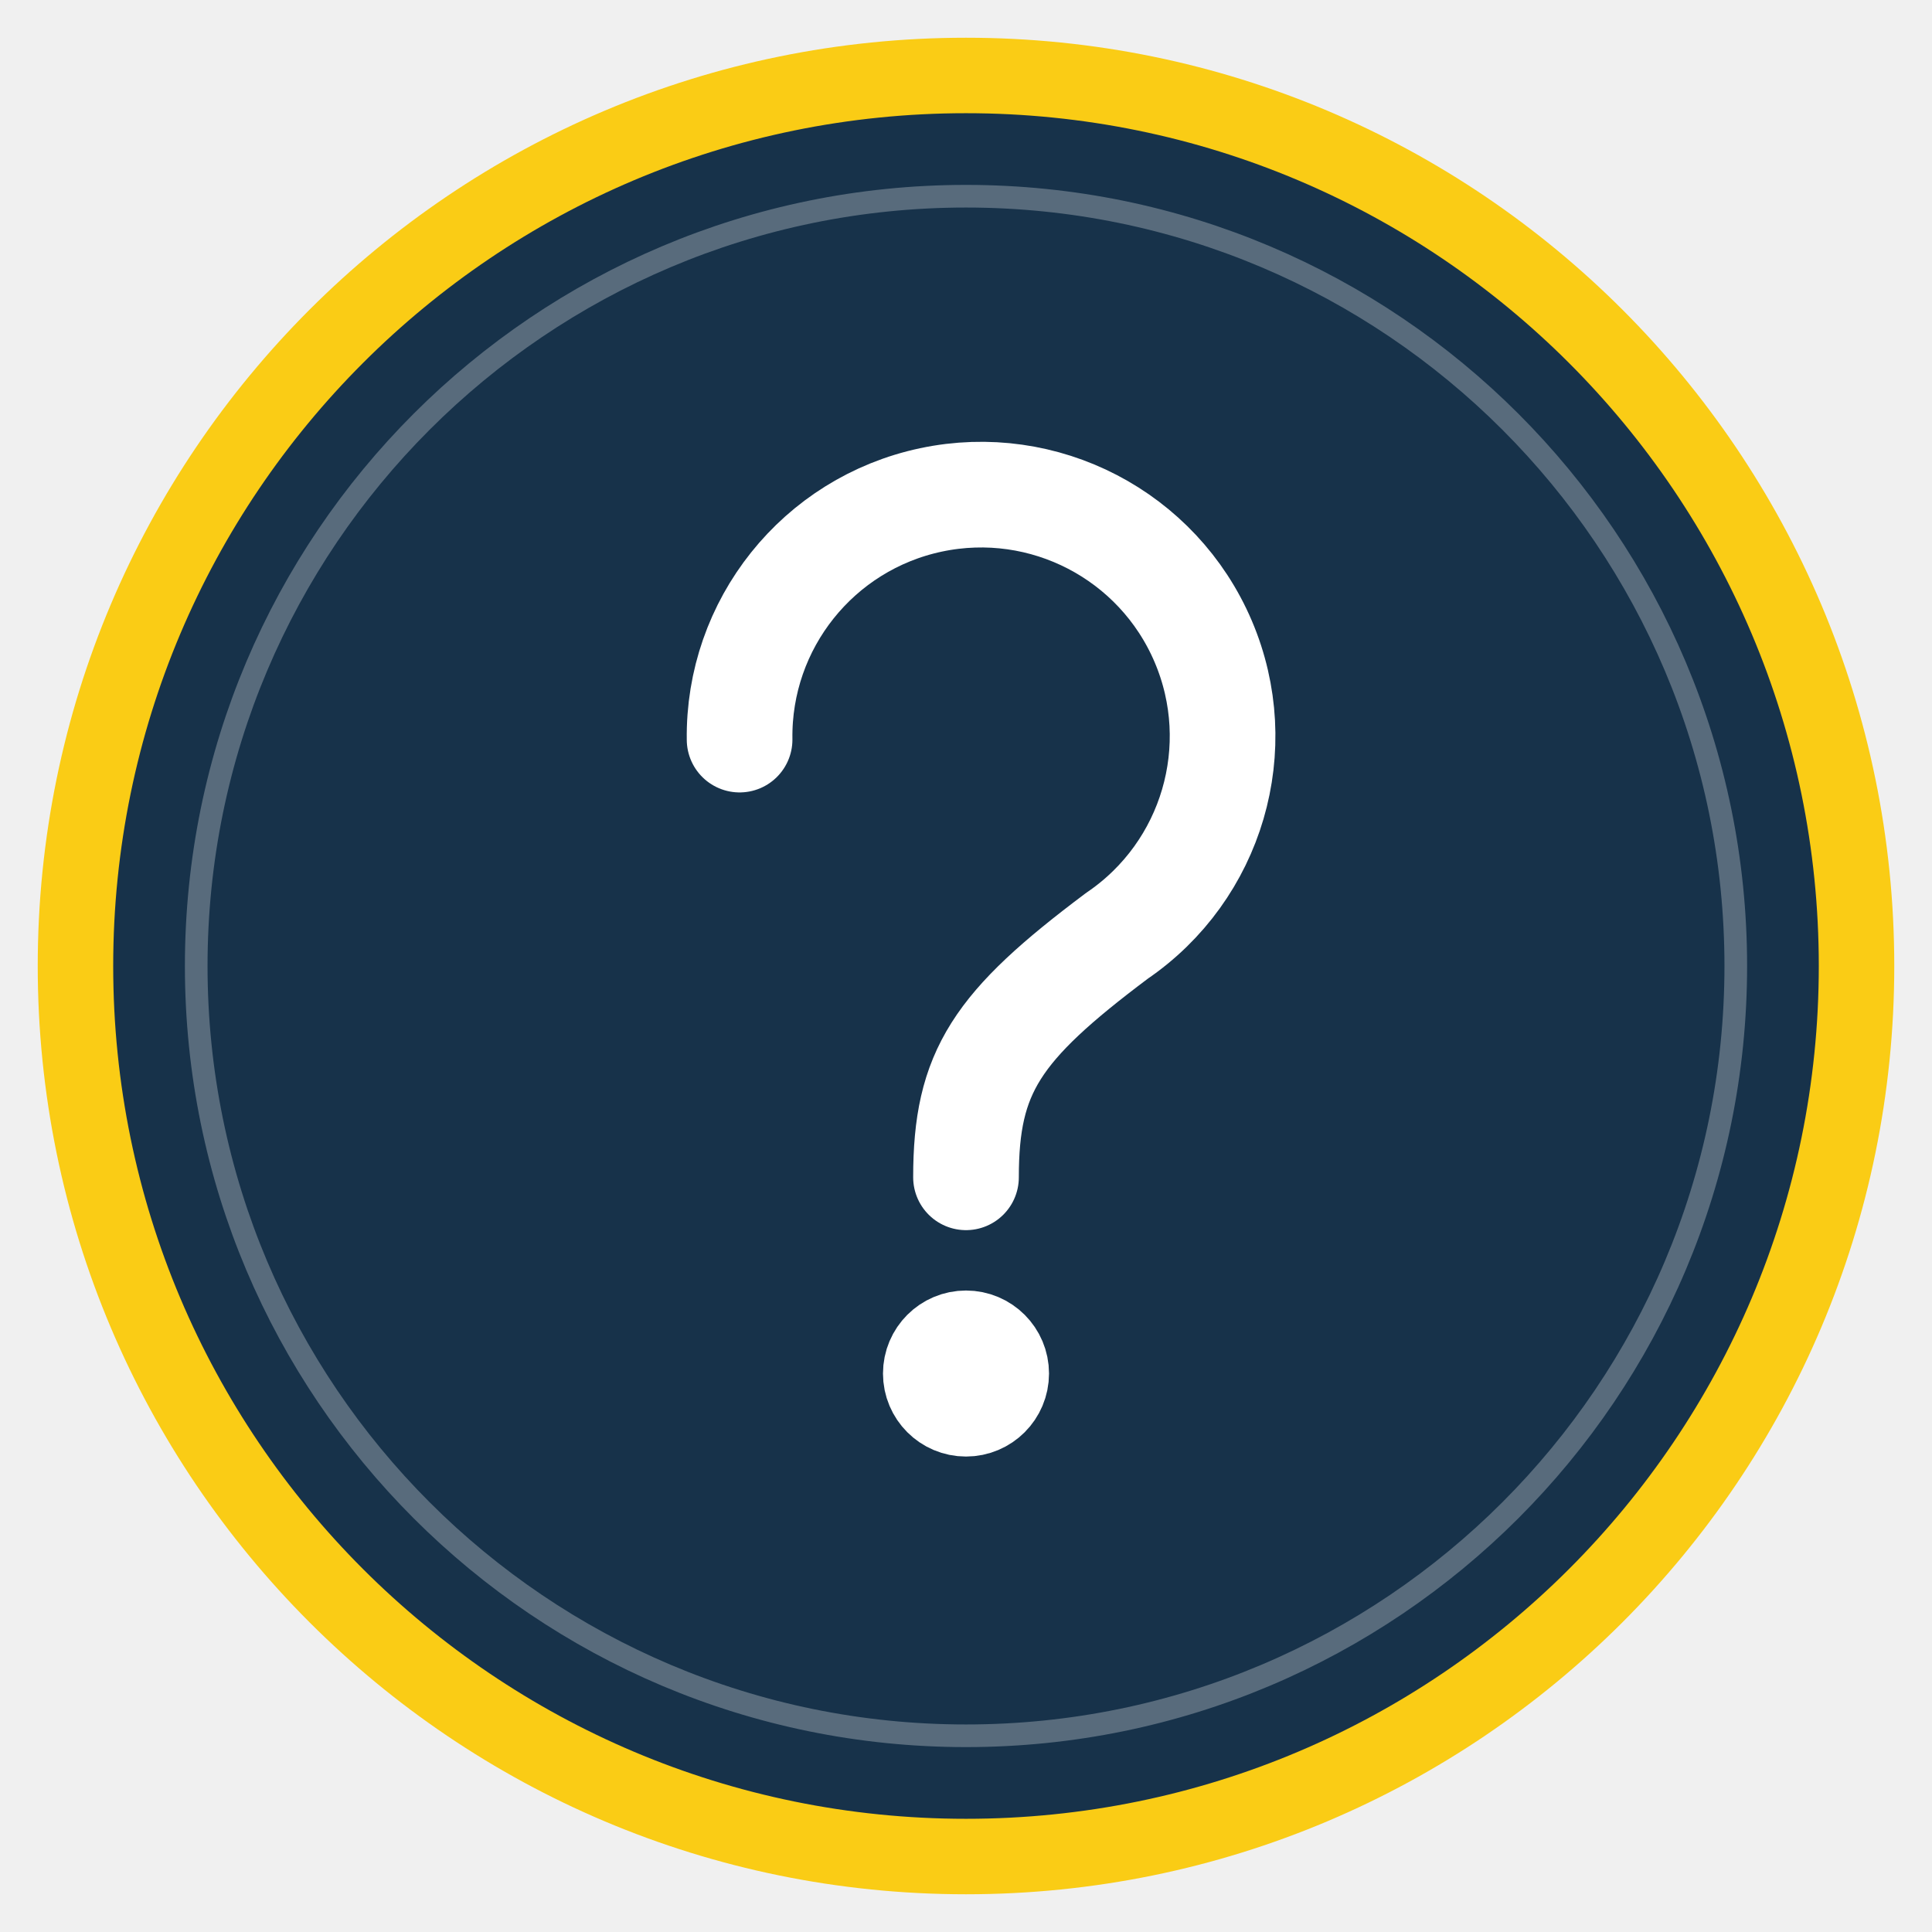
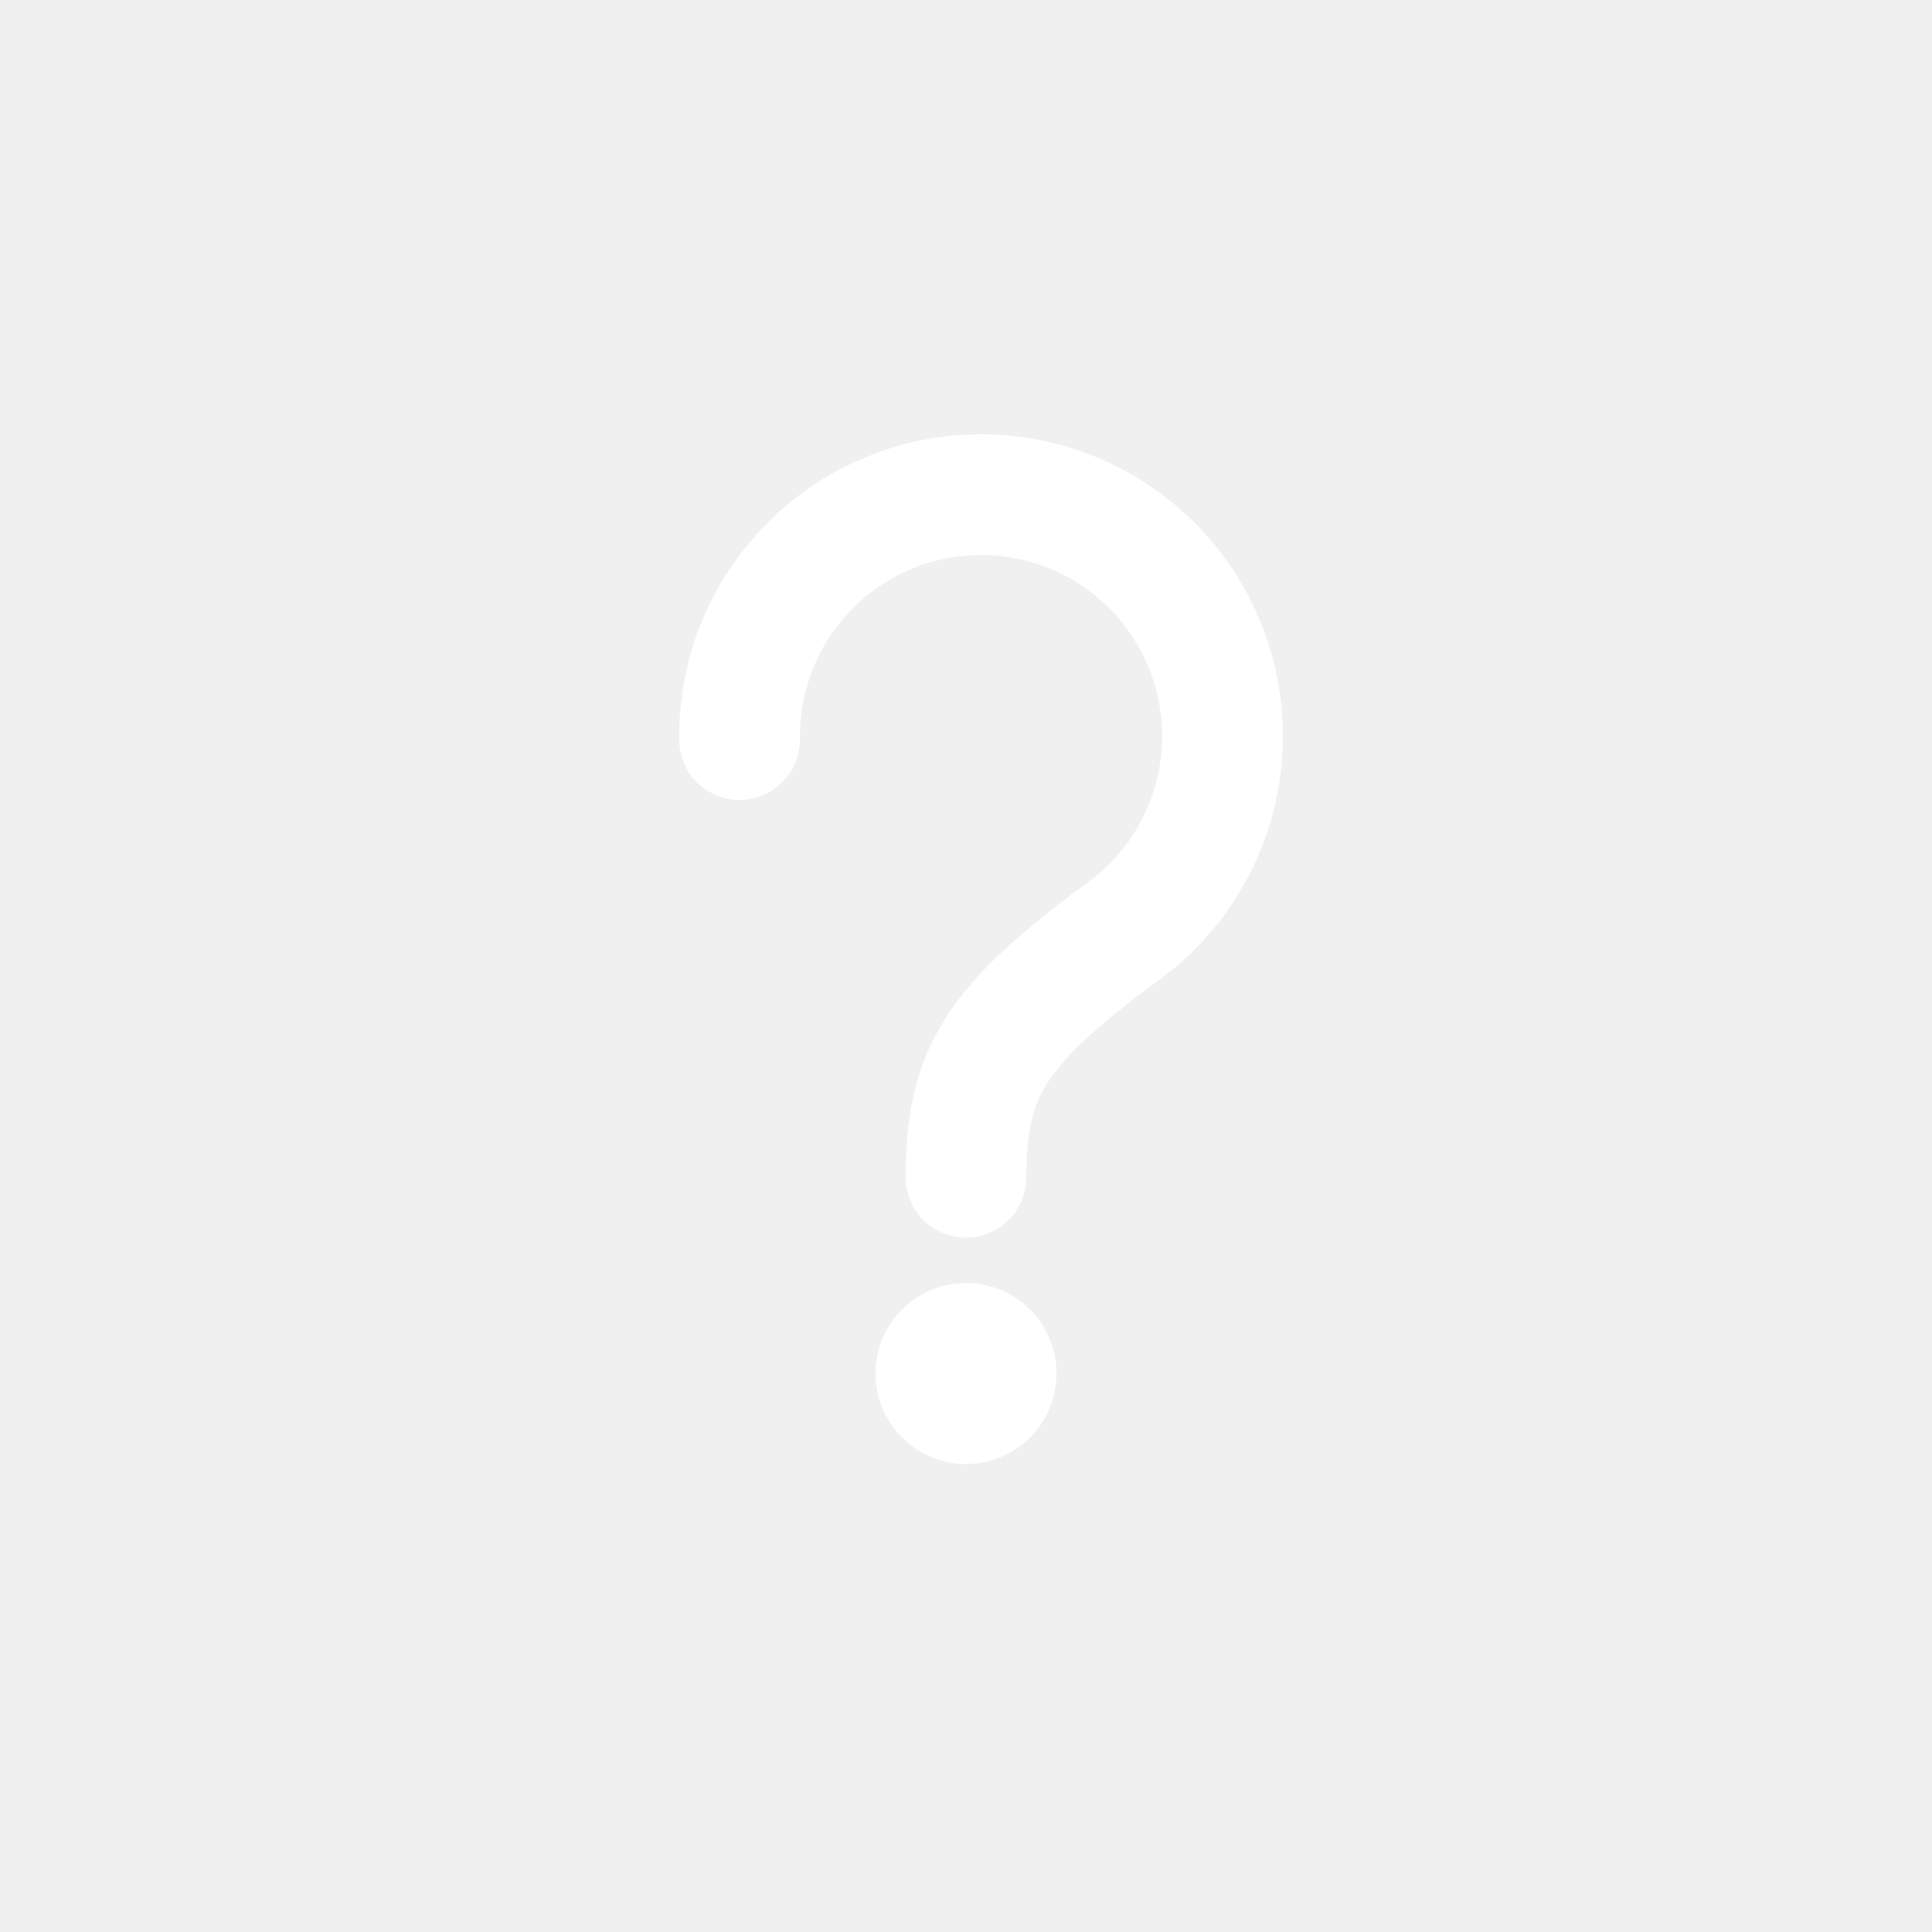
<svg xmlns="http://www.w3.org/2000/svg" width="128" height="128" viewBox="0 0 128 128">
-   <circle cx="64" cy="64" r="59" fill="#17324A" stroke="#FACC15" stroke-width="5" />
-   <circle cx="64" cy="64" r="51" fill="none" stroke="#FFFFFF" stroke-opacity=".28" stroke-width="1.5" />
-   <g fill="none" stroke="#FFFFFF" stroke-width="7" stroke-linecap="round" stroke-linejoin="round">
+   <g fill="none" stroke="#FFFFFF" stroke-width="8" stroke-linecap="round" stroke-linejoin="round">
    <path d="M49 49a16 16 0 1 1 25 13c-8 6-10 9-10 16" />
    <circle cx="64" cy="91" r="2" fill="#fff" />
  </g>
</svg>
